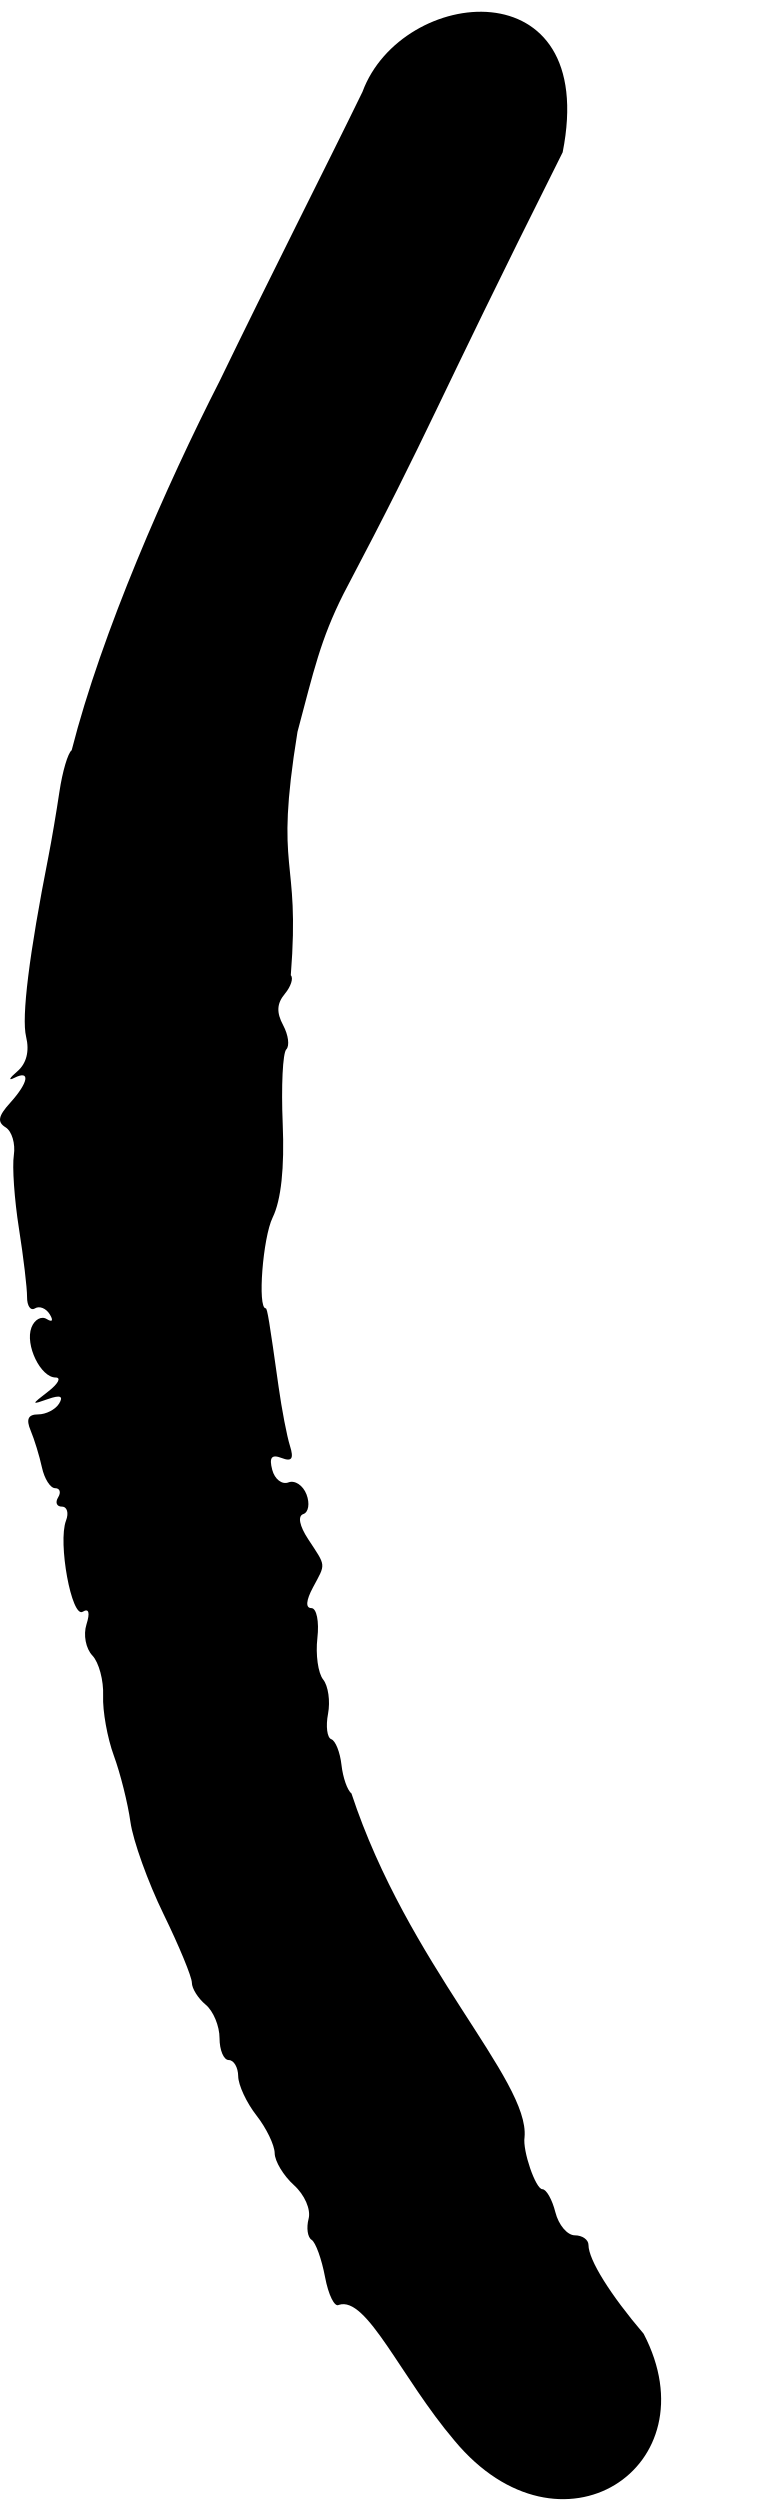
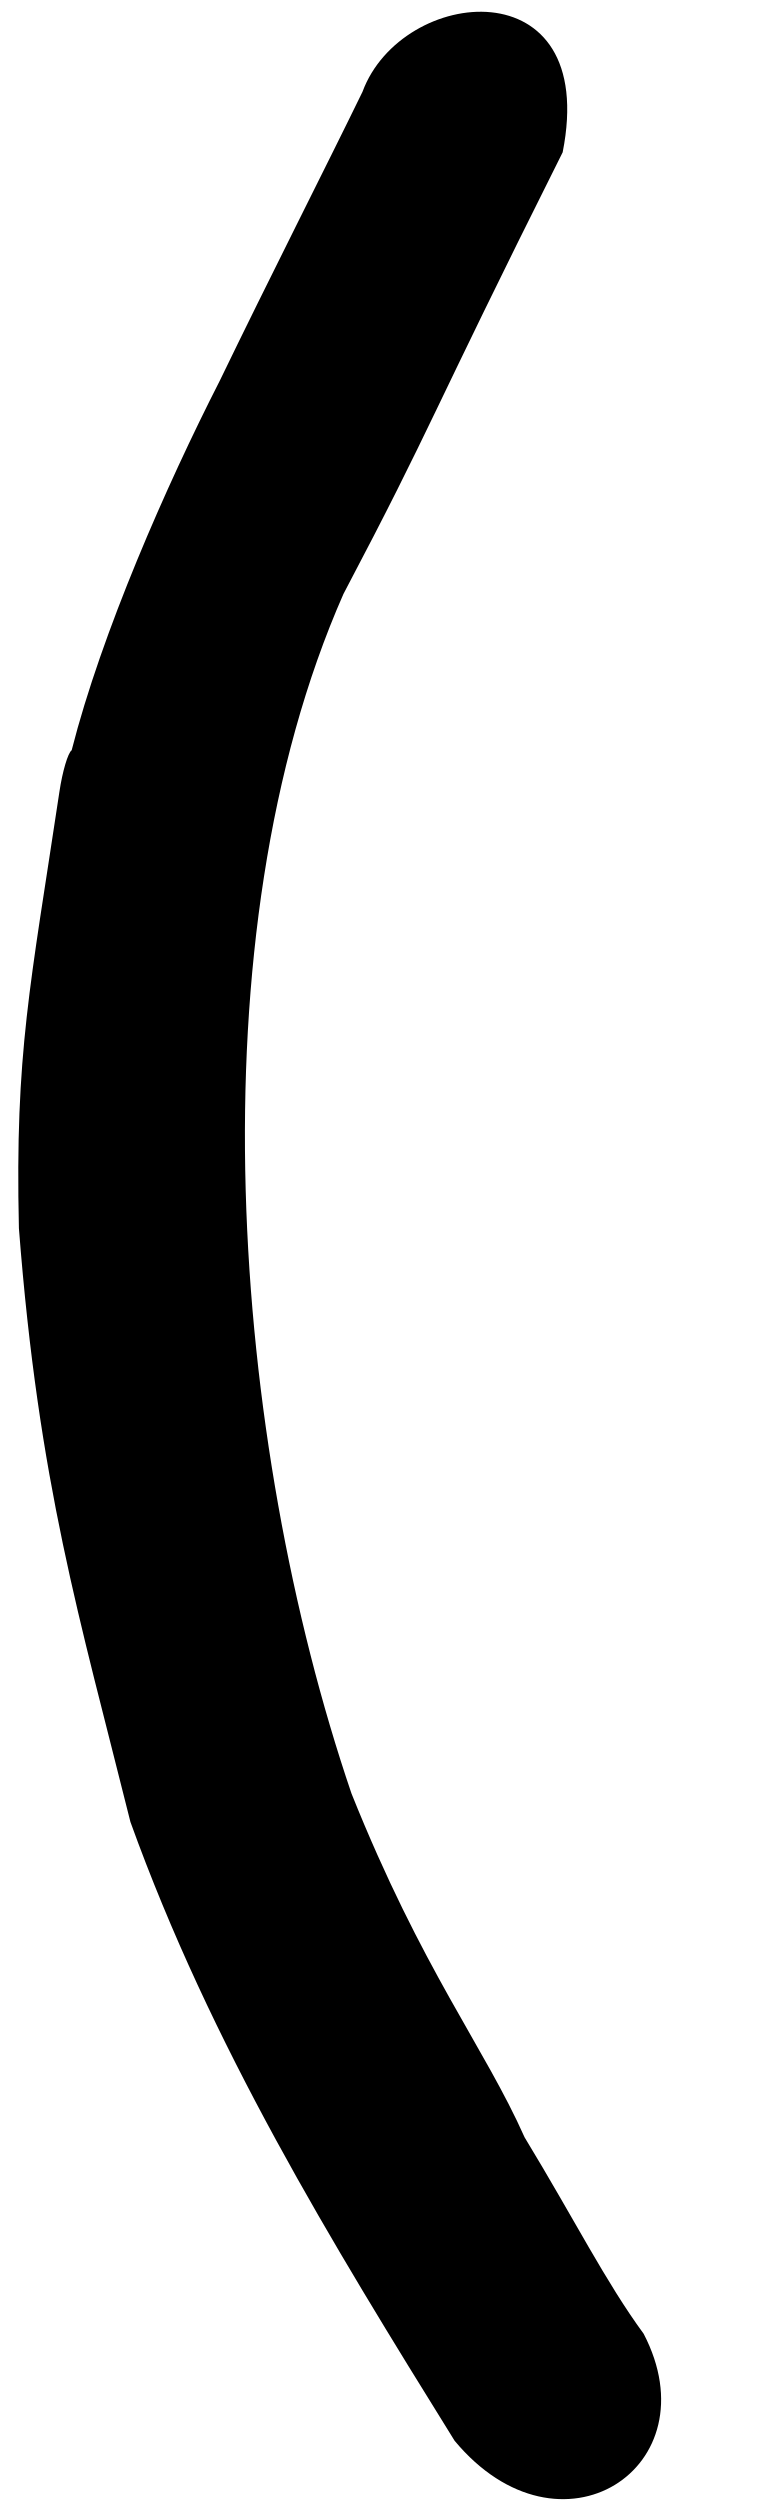
<svg xmlns="http://www.w3.org/2000/svg" id="svg3799" version="1.1" width="281.809" height="930" viewBox="0 0 281.809 930">
  <defs id="defs3803" />
-   <path style="fill:#000000" d="m 169.112,907.962 c -20.102,-23.637 -32.694,-54.021 -43.084,-50.538 -1.561,0.965 -3.864,-3.71 -5.117,-10.388 -1.253,-6.678 -3.502,-12.899 -4.998,-13.824 -1.496,-0.925 -1.998,-4.442 -1.115,-7.817 0.908,-3.473 -1.466,-8.915 -5.469,-12.538 -3.891,-3.521 -7.108,-8.864 -7.15,-11.875 -0.041,-3.01 -3.096,-9.333 -6.786,-14.051 -3.69,-4.718 -6.744,-11.28 -6.786,-14.583 -0.041,-3.303 -1.62,-6.005 -3.508,-6.005 -1.887,0 -3.431,-3.671 -3.431,-8.158 0,-4.487 -2.316,-10.08 -5.147,-12.43 -2.831,-2.349 -5.147,-6.036 -5.147,-8.192 0,-2.156 -4.745,-13.647 -10.545,-25.535 -5.8,-11.888 -11.338,-27.306 -12.308,-34.262 -0.969,-6.956 -3.746,-18.051 -6.171,-24.656 -2.425,-6.605 -4.221,-16.642 -3.991,-22.303 0.23,-5.662 -1.565,-12.387 -3.988,-14.944 -2.466,-2.603 -3.437,-7.703 -2.206,-11.581 1.394,-4.392 0.889,-6.12 -1.379,-4.719 -4.127,2.55 -9.333,-25.809 -6.226,-33.907 1.095,-2.854 0.404,-5.189 -1.535,-5.189 -1.939,0 -2.572,-1.544 -1.405,-3.431 1.166,-1.887 0.665,-3.431 -1.113,-3.431 -1.779,0 -3.987,-3.474 -4.908,-7.72 -0.921,-4.246 -2.81,-10.422 -4.198,-13.725 -1.774,-4.22 -0.945,-6.005 2.788,-6.005 2.921,0 6.428,-1.806 7.793,-4.014 1.715,-2.775 0.453,-3.302 -4.087,-1.707 -6.367,2.237 -6.364,2.15 0.094,-2.848 3.663,-2.835 4.876,-5.155 2.694,-5.155 -5.578,0 -11.453,-12.167 -8.983,-18.604 1.135,-2.957 3.684,-4.374 5.665,-3.15 2.121,1.311 2.581,0.575 1.119,-1.791 -1.366,-2.21 -3.827,-3.187 -5.469,-2.172 -1.643,1.015 -2.969,-0.89 -2.949,-4.233 0.021,-3.343 -1.343,-14.844 -3.03,-25.557 -1.688,-10.713 -2.538,-22.955 -1.889,-27.203 0.648,-4.249 -0.722,-8.9 -3.045,-10.336 -3.203,-1.98 -2.805,-4.179 1.644,-9.095 6.879,-7.601 7.695,-12.421 1.579,-9.323 -2.359,1.195 -1.881,0.128 1.063,-2.371 3.458,-2.936 4.633,-7.511 3.322,-12.931 -1.763,-7.283 1.131,-30.615 8.321,-67.101 1.116,-5.662 2.948,-16.47 4.072,-24.019 1.124,-7.549 3.175,-14.497 4.558,-15.441 C 37.811,235.304 61.918,180.528 81.729,141.688 100.129,103.621 121.512,61.557 134.848,34.145 c 14.574,-39.435 88.204,-46.941 74.464,22.506 -50.53,100.916 -47.52,99.711 -81.553,164.312 -8.544,17.009 -11.046,28.582 -17.091,51.278 -8.77,54.102 1.125,44.755 -2.493,90.558 1.056,1.056 0.05,4.175 -2.238,6.931 -2.975,3.585 -3.148,6.897 -0.61,11.641 1.952,3.647 2.477,7.703 1.166,9.013 -1.31,1.31 -1.907,13.709 -1.327,27.553 0.694,16.536 -0.587,28.527 -3.732,34.955 -3.671,7.502 -5.686,33.803 -2.589,33.803 0.585,0 1.339,4.591 4.791,29.166 1.193,8.492 3.092,18.376 4.221,21.965 1.522,4.838 0.721,6.013 -3.102,4.546 -3.727,-1.43 -4.693,-0.213 -3.489,4.39 0.916,3.503 3.63,5.614 6.031,4.693 2.401,-0.921 5.426,1.086 6.721,4.461 1.295,3.375 0.762,6.667 -1.184,7.316 -2.155,0.718 -1.453,4.363 1.795,9.321 6.767,10.328 6.627,8.937 1.81,17.939 -2.615,4.886 -2.838,7.72 -0.609,7.72 1.951,0 2.949,4.976 2.237,11.152 -0.707,6.133 0.259,13.073 2.148,15.421 1.889,2.348 2.705,8.085 1.814,12.748 -0.891,4.663 -0.347,8.918 1.211,9.456 1.557,0.538 3.263,4.838 3.79,9.556 0.527,4.718 2.196,9.49 3.708,10.605 21.049,63.852 66.361,106.702 64.392,127.903 -0.797,4.959 4.133,19.331 6.631,19.331 1.478,0 3.656,3.86 4.84,8.578 1.184,4.718 4.44,8.578 7.235,8.578 2.795,0 5.082,1.616 5.082,3.592 0,5.522 8.168,18.544 20.524,33.038 25.827,49.627 -31.019,87.041 -70.33,39.794 z" id="path3809" />
+   <path style="fill:#000000" d="M 169.112,907.962 C 122.679,833.172 78.58,761.112 48.52,677.768 29.453,601.3 14.393,552.073 7.034,456.923 5.527,391.561 11.269,366.756 22.1,294.544 c 1.124,-7.549 3.175,-14.497 4.558,-15.441 C 37.811,235.304 61.918,180.528 81.729,141.688 100.129,103.621 121.512,61.557 134.848,34.145 c 14.574,-39.435 88.204,-46.941 74.464,22.506 -50.53,100.916 -47.52,99.711 -81.553,164.312 -56.237,127.653 -41.735,314.735 2.98,446.185 26.259,65.588 49.574,94.546 64.392,127.903 18.737,30.875 30.105,53.719 44.311,73.117 25.827,49.627 -31.019,87.041 -70.33,39.794 z" id="path3809" />
</svg>
